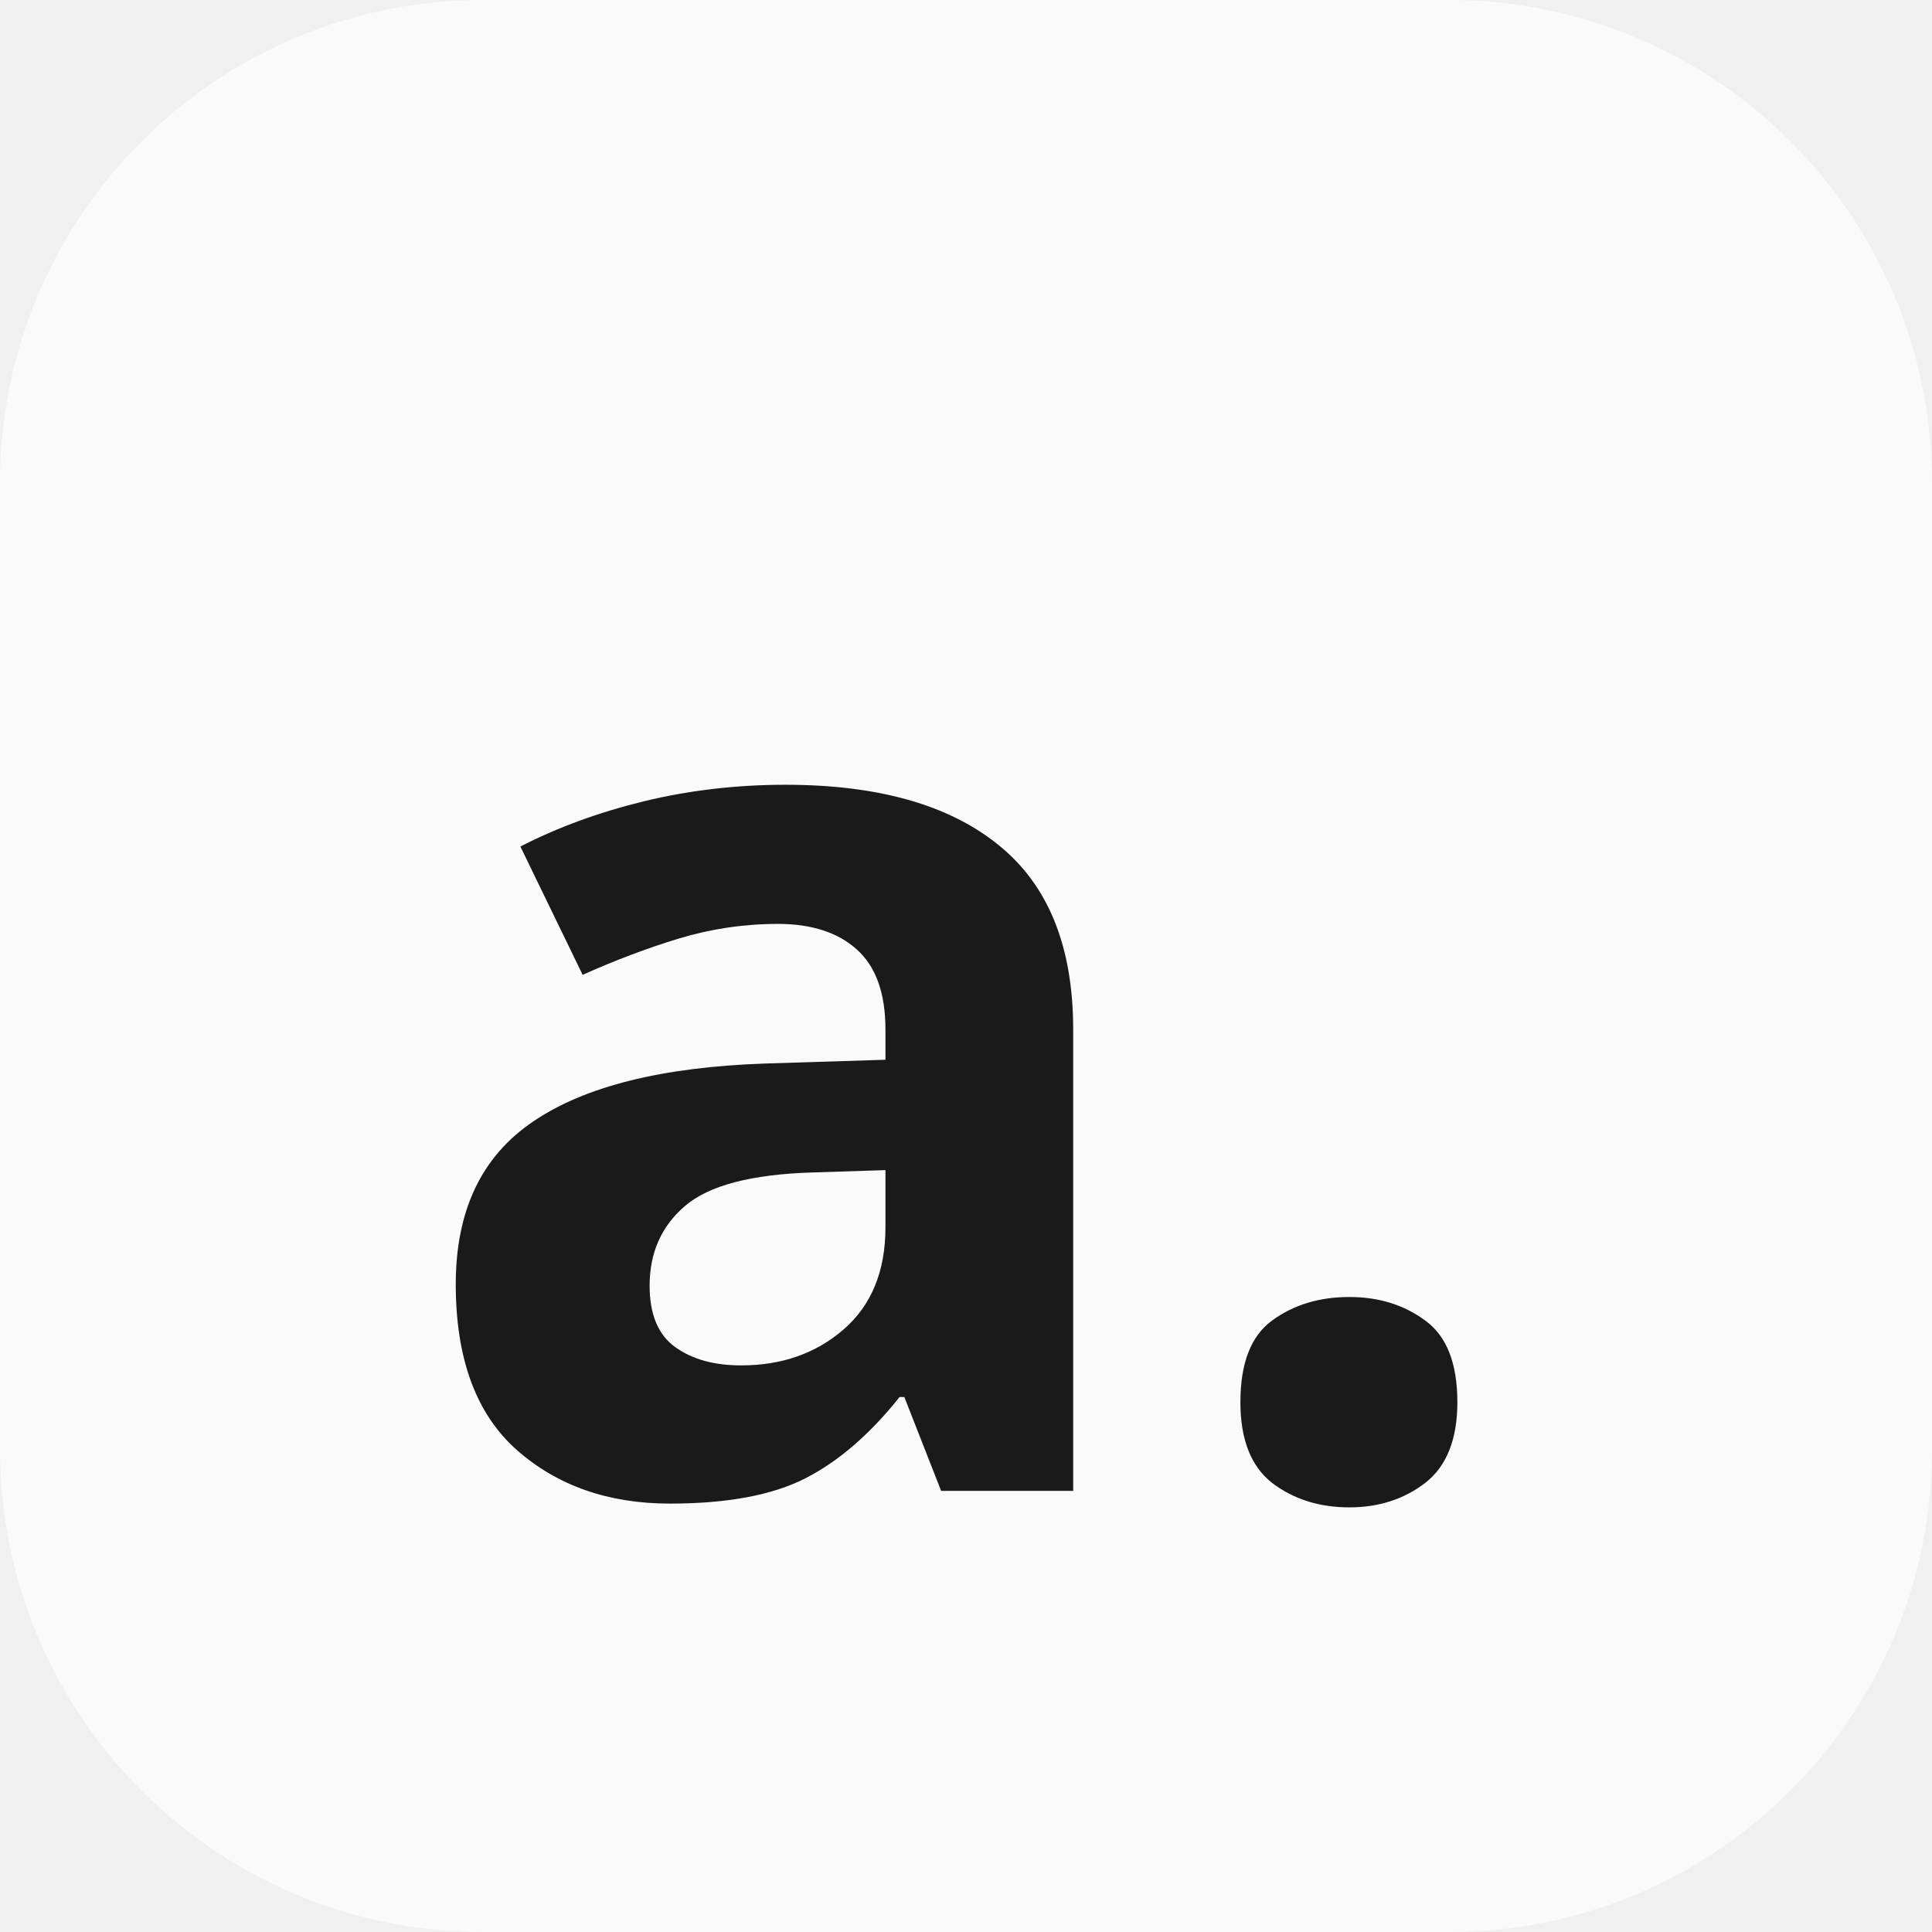
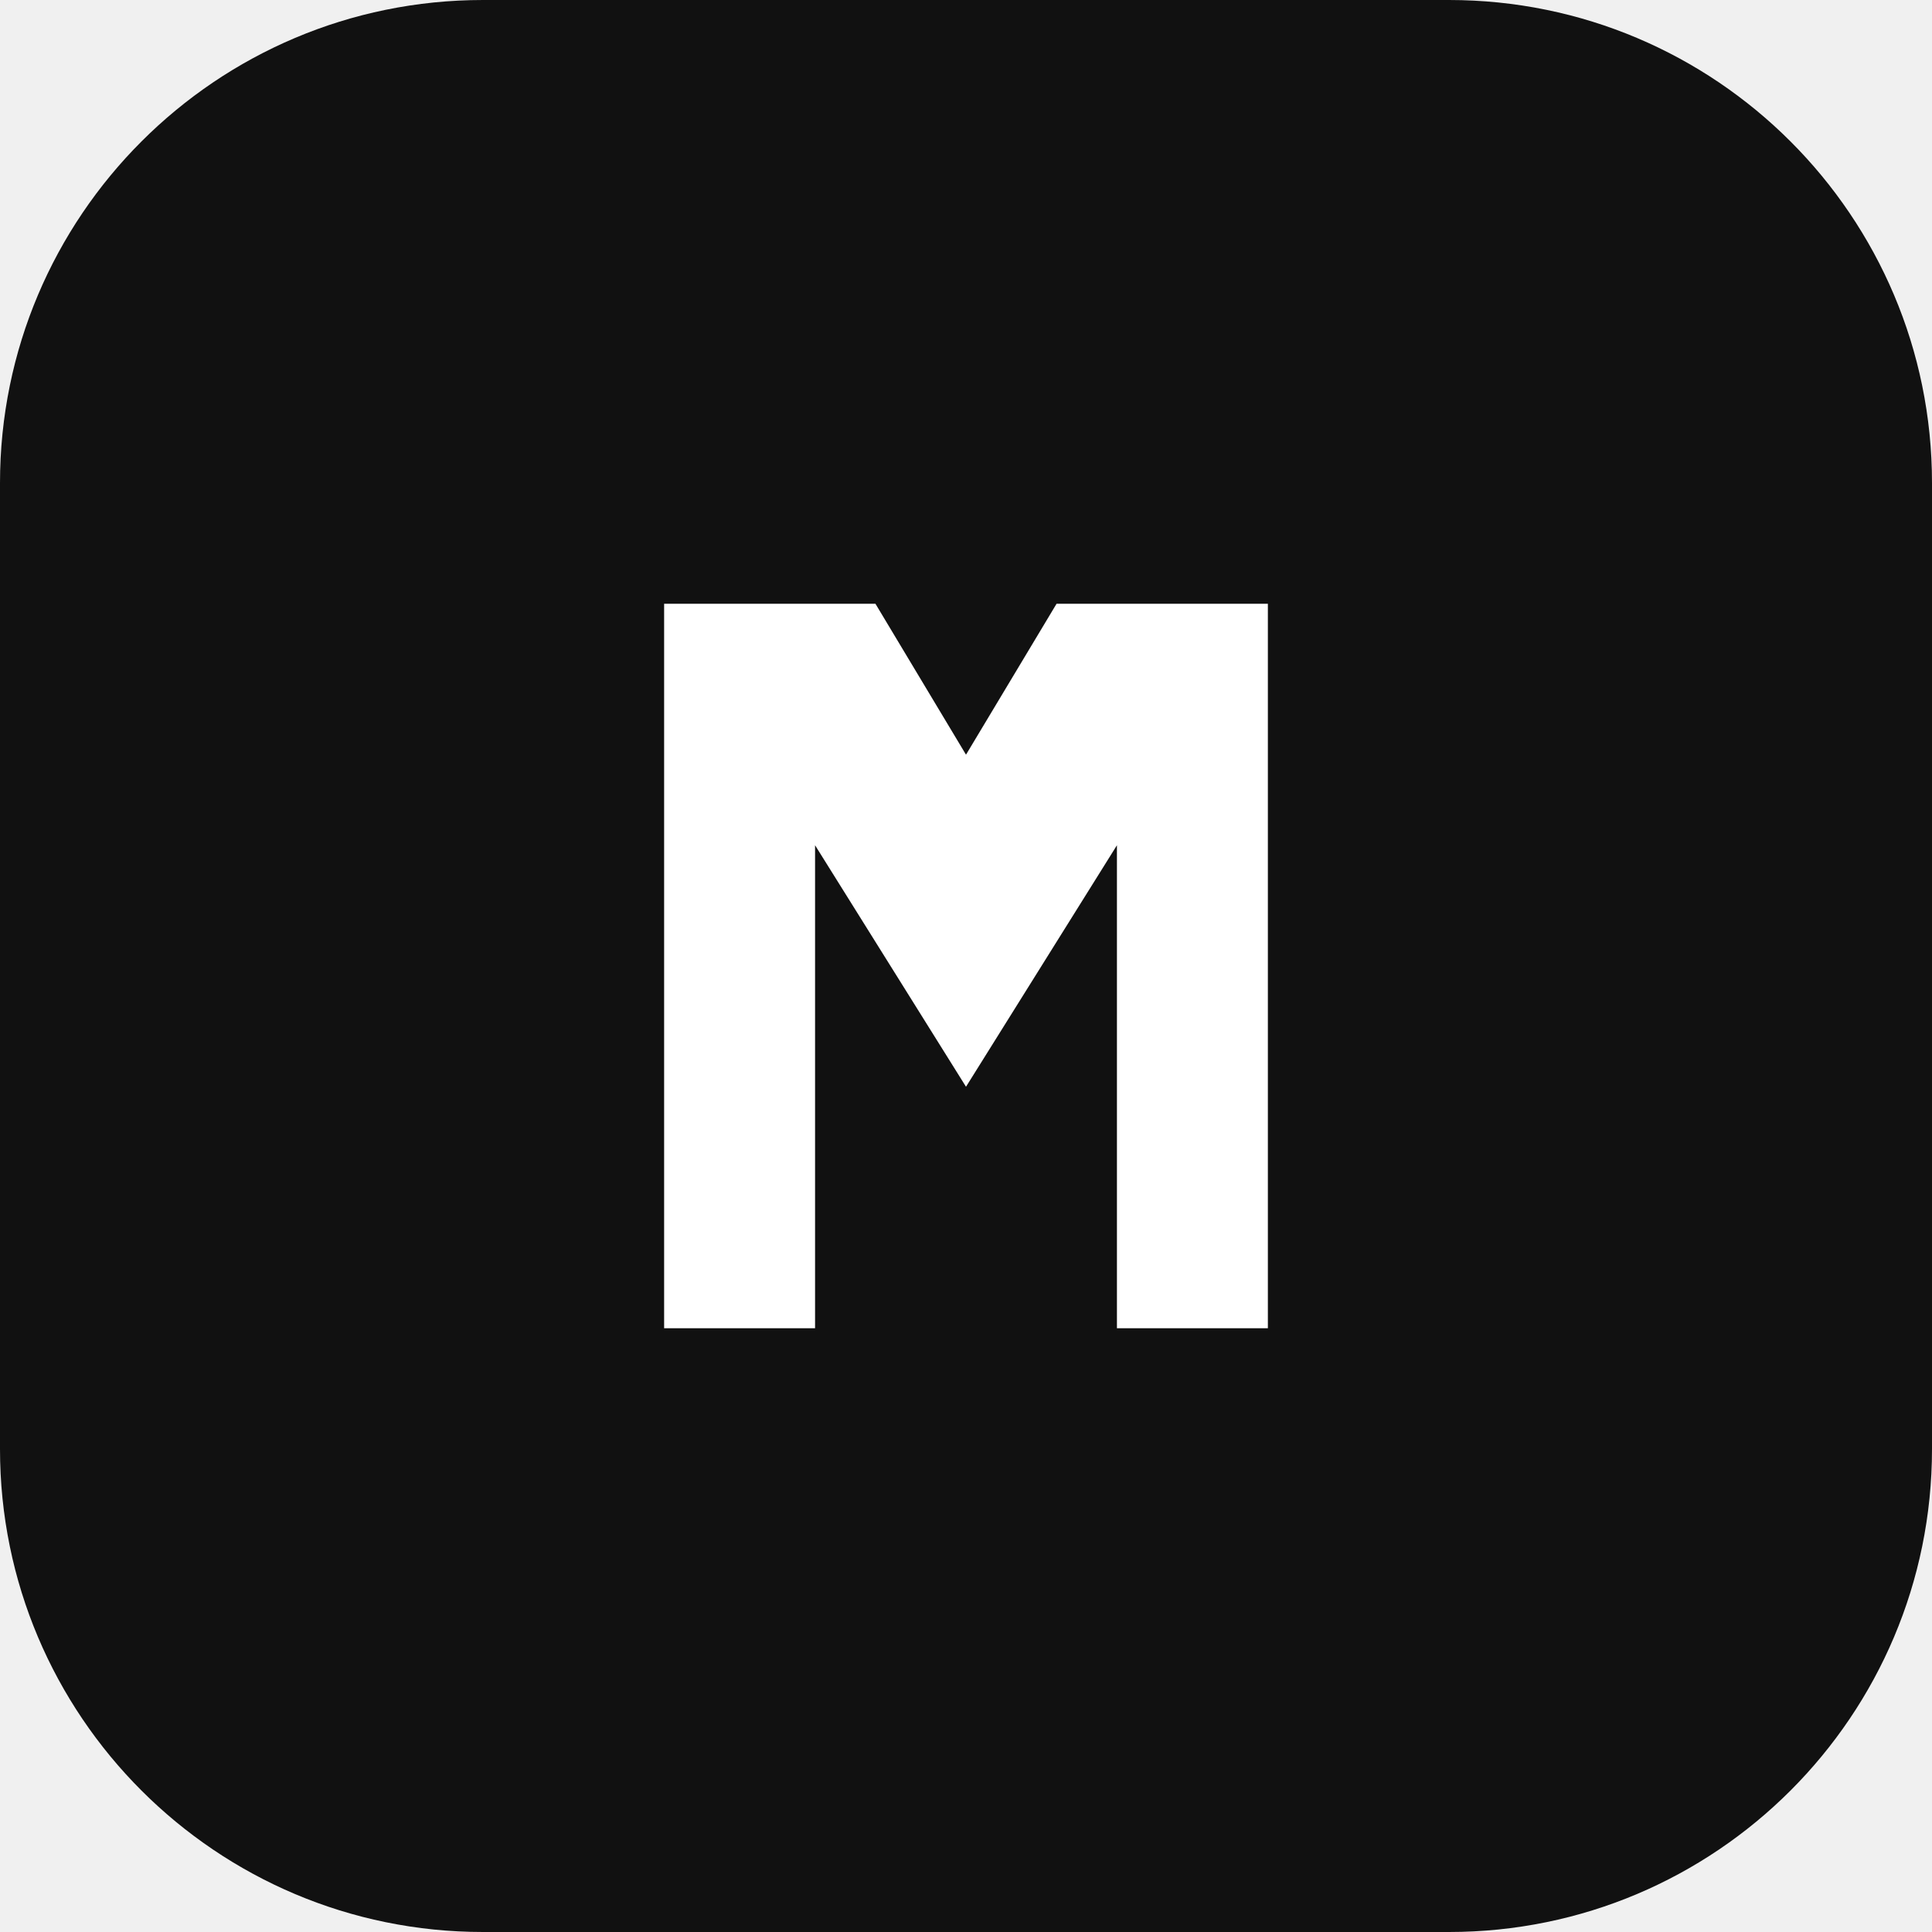
<svg xmlns="http://www.w3.org/2000/svg" width="64" height="64" viewBox="0 0 64 64" fill="none">
-   <rect width="64" height="64" rx="16" fill="#FAFAFA" />
-   <text x="50%" y="54%" font-family="sans-serif" font-weight="900" font-size="42" text-anchor="middle" dominant-baseline="middle" fill="#1A1A1A">a.</text>
+   <rect width="64" height="64" rx="16" fill="#111111" />
+   <path d="M22 44V20H29L32 25L35 20H42V44H37V28L32 36L27 28V44H22Z" fill="white" />
</svg>
